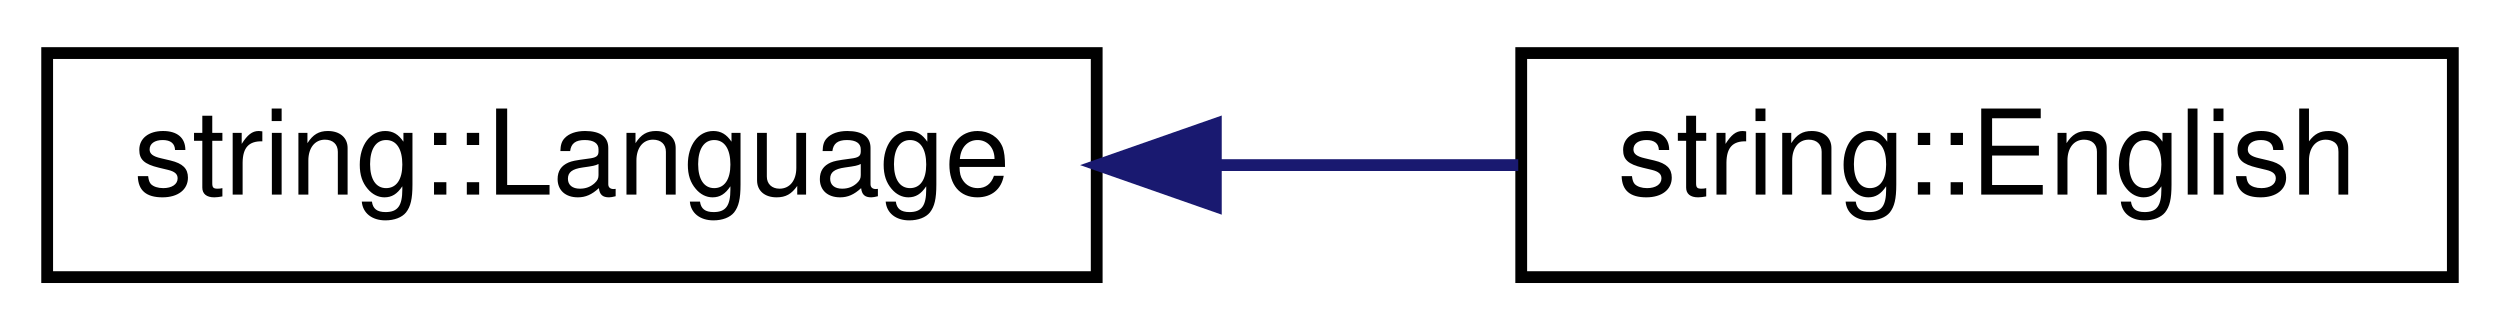
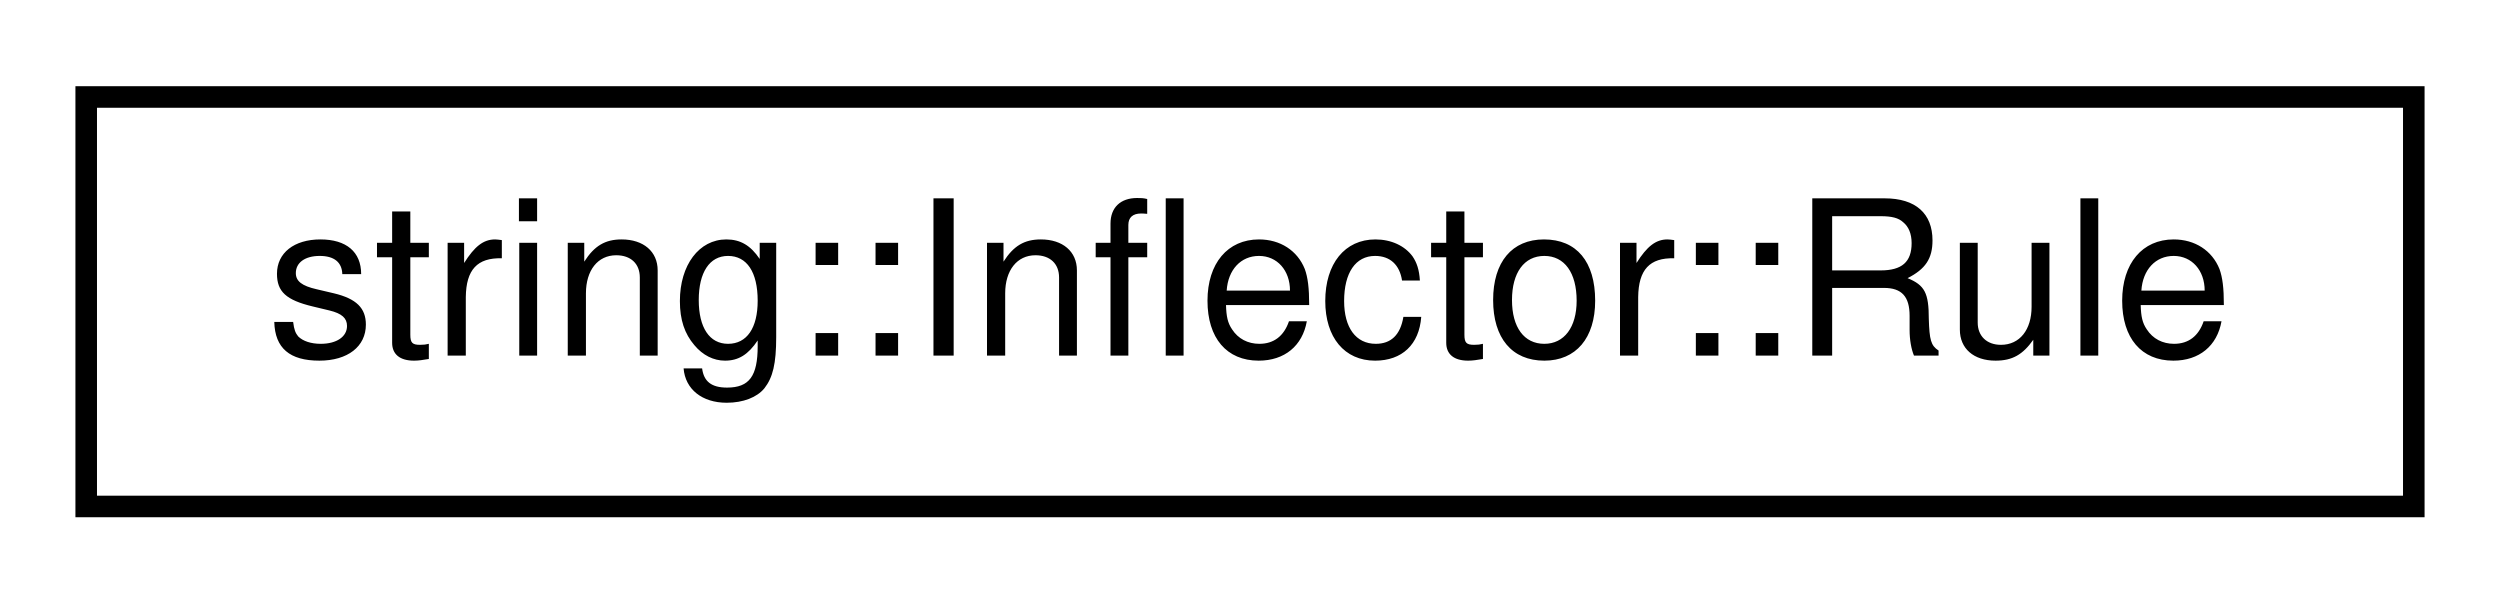
- <svg xmlns="http://www.w3.org/2000/svg" xmlns:xlink="http://www.w3.org/1999/xlink" width="212pt" height="28pt" viewBox="0.00 0.00 212.00 28.00">
+ <svg xmlns="http://www.w3.org/2000/svg" xmlns:xlink="http://www.w3.org/1999/xlink" width="116pt" height="28pt" viewBox="0.00 0.00 116.00 28.00">
  <g id="graph0" class="graph" transform="scale(1 1) rotate(0) translate(4 24)">
    <g id="node1" class="node">
      <g id="a_node1">
-         <a xlink:href="classstring_1_1Language.html" target="_top" xlink:title="Inflects words to be used in a natural language. ">
-           <polygon fill="none" stroke="black" points="0,-0.5 0,-19.5 89,-19.5 89,-0.5 0,-0.5" />
-           <text text-anchor="middle" x="44.5" y="-7.5" font-family="Helvetica,sans-Serif" font-size="10.00">string::Language</text>
+         <a xlink:href="structstring_1_1Inflector_1_1Rule.html" target="_top" xlink:title="Pattern/replacement pair. ">
+           <polygon fill="none" stroke="black" points="0,-0.5 0,-19.5 108,-19.5 108,-0.5 0,-0.5" />
+           <text text-anchor="middle" x="54" y="-7.5" font-family="Helvetica,sans-Serif" font-size="10.00">string::Inflector::Rule</text>
        </a>
      </g>
    </g>
-     <g id="node2" class="node">
-       <g id="a_node2">
-         <a xlink:href="classstring_1_1English.html" target="_top" xlink:title="English language. ">
-           <polygon fill="none" stroke="black" points="125,-0.5 125,-19.5 204,-19.5 204,-0.5 125,-0.5" />
-           <text text-anchor="middle" x="164.5" y="-7.5" font-family="Helvetica,sans-Serif" font-size="10.00">string::English</text>
-         </a>
-       </g>
-     </g>
-     <g id="edge1" class="edge">
-       <path fill="none" stroke="midnightblue" d="M99.124,-10C107.76,-10 116.55,-10 124.746,-10" />
-       <polygon fill="midnightblue" stroke="midnightblue" points="99.104,-6.5 89.104,-10 99.104,-13.5 99.104,-6.5" />
-     </g>
  </g>
</svg>
